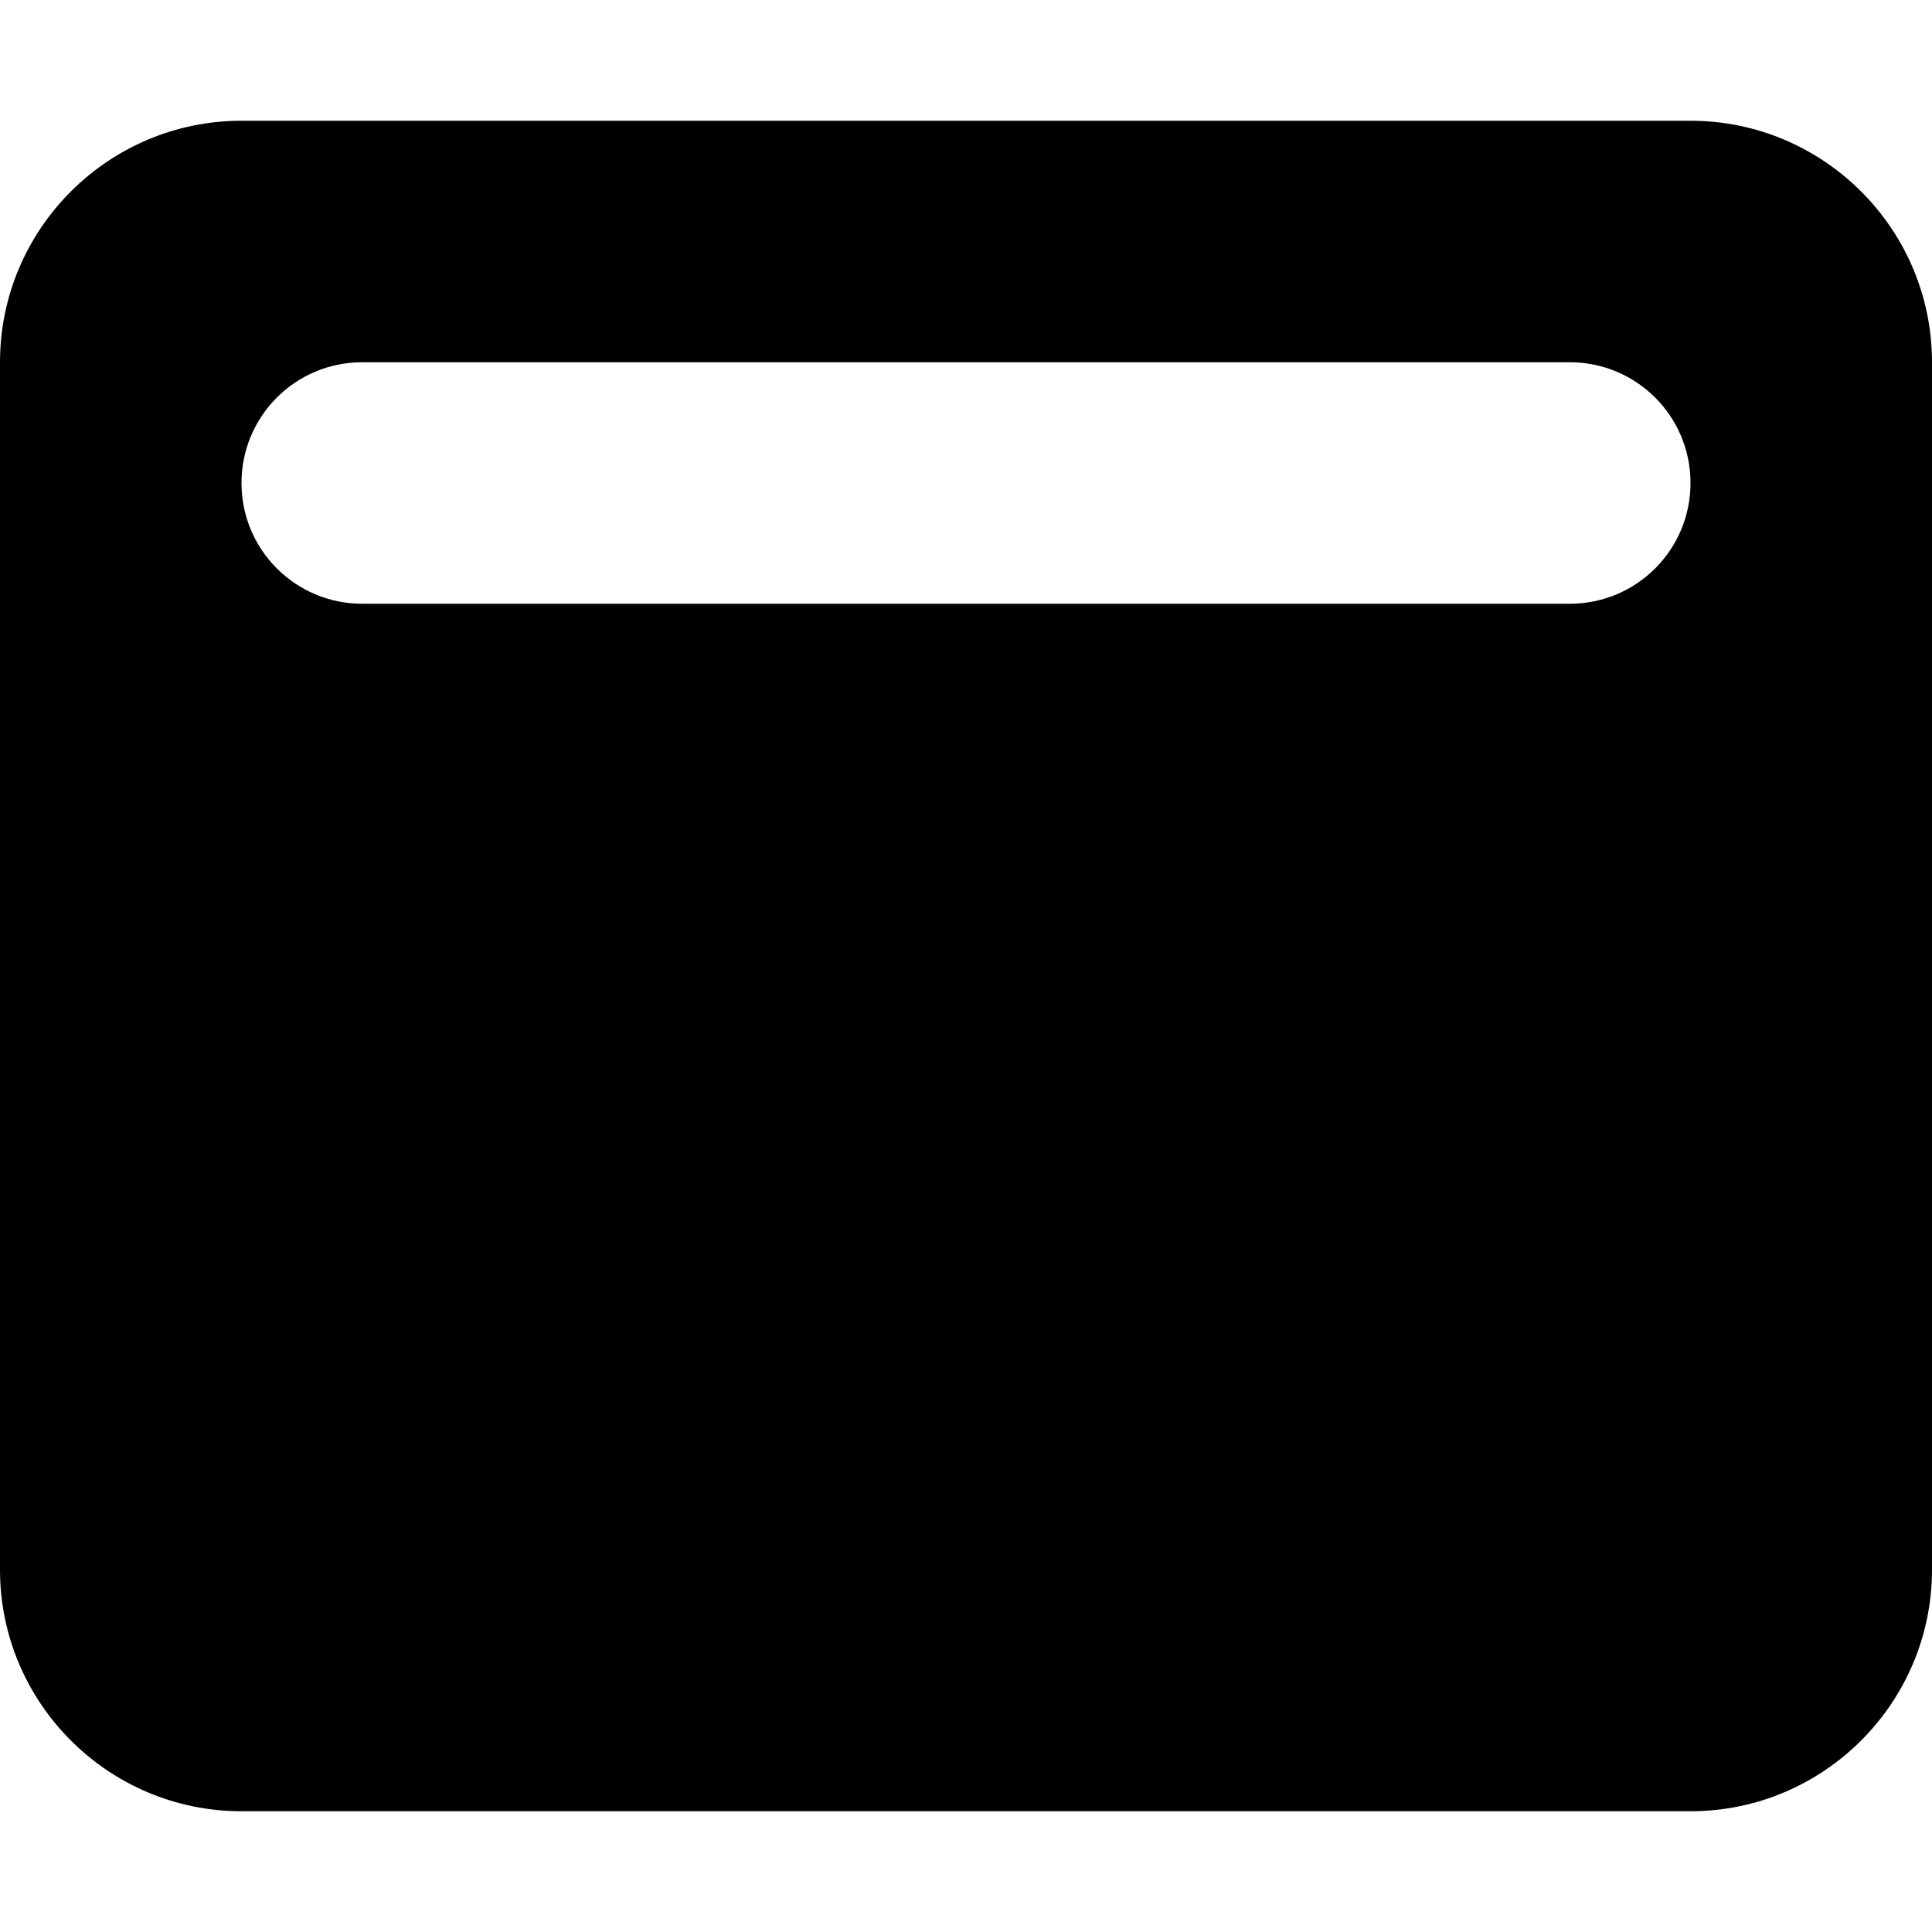
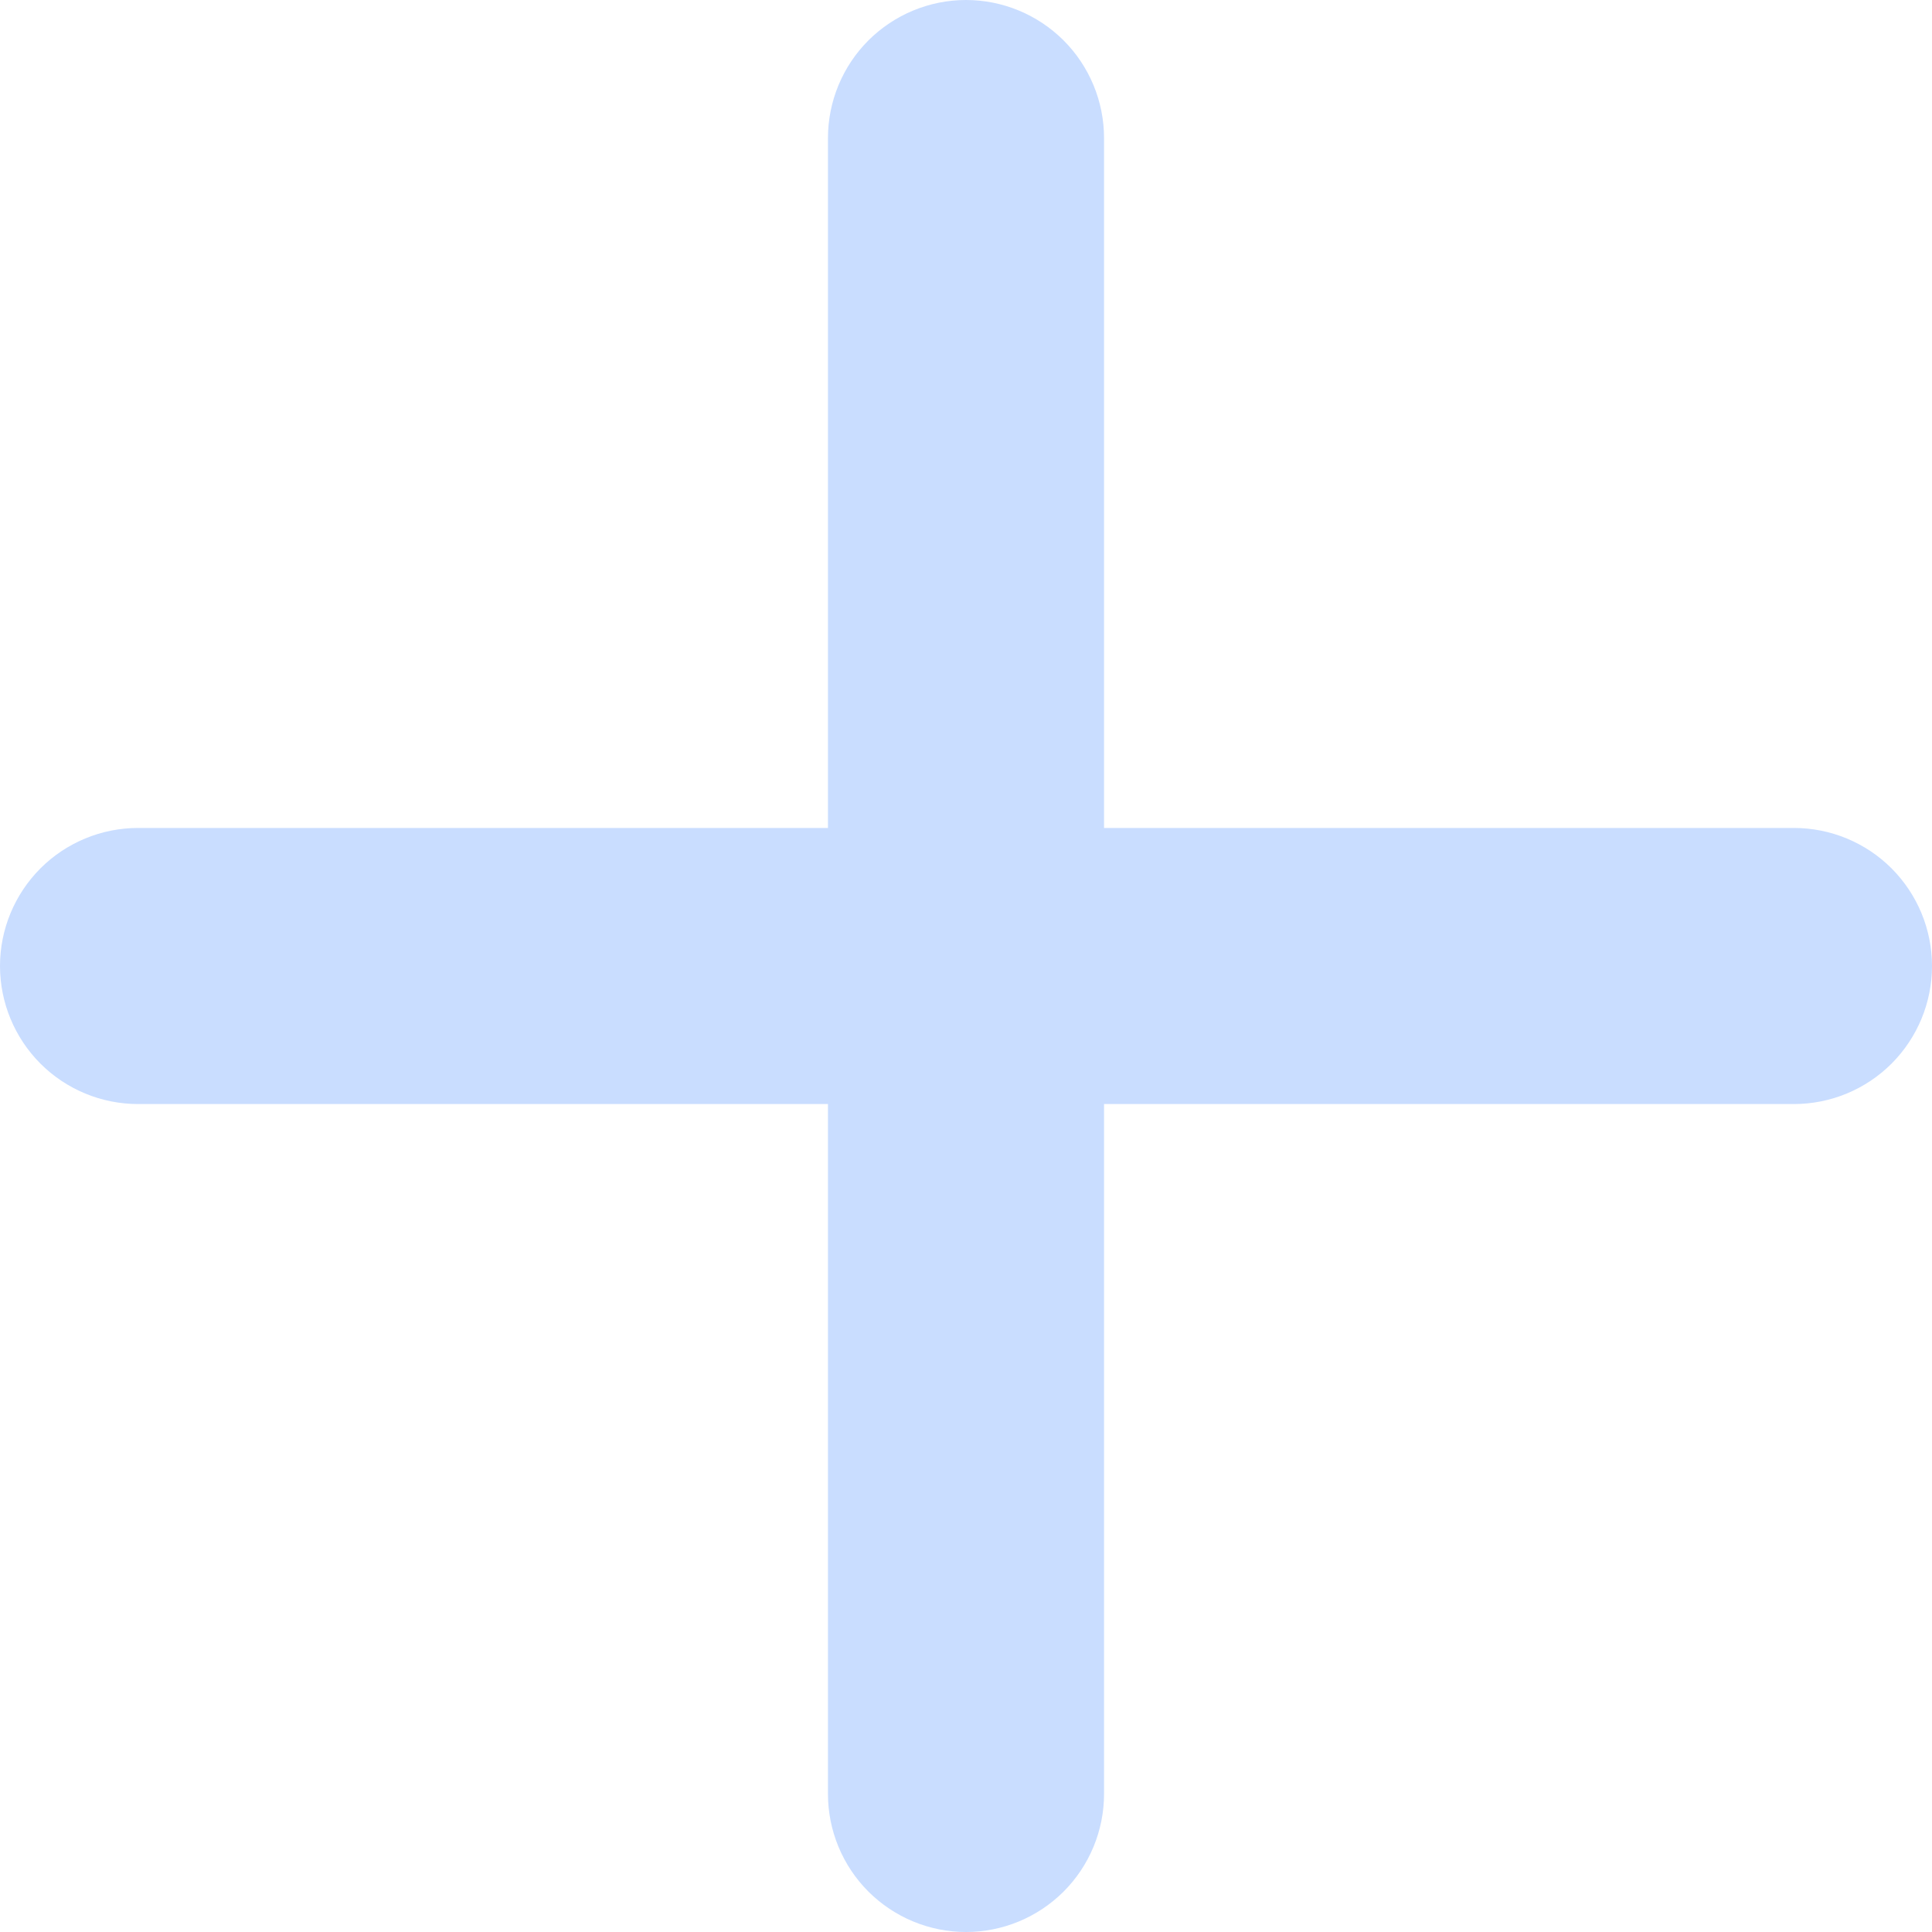
- <svg xmlns="http://www.w3.org/2000/svg" viewBox="0 0 512 512">
-   <path d="M64 32C28.7 32 0 60.7 0 96V416c0 35.3 28.7 64 64 64H448c35.3 0 64-28.7 64-64V96c0-35.3-28.7-64-64-64H64zM96 96H416c17.7 0 32 14.3 32 32s-14.3 32-32 32H96c-17.7 0-32-14.3-32-32s14.3-32 32-32z" />
+ <svg xmlns="http://www.w3.org/2000/svg" width="20" height="20" viewBox="0 0 20 20" fill="none">
+   <path d="M18.571 11.429H11.429V18.571C11.429 18.95 11.278 19.314 11.01 19.582C10.742 19.849 10.379 20 10 20C9.621 20 9.258 19.849 8.99 19.582C8.722 19.314 8.571 18.95 8.571 18.571V11.429H1.429C1.05 11.429 0.686 11.278 0.418 11.01C0.151 10.742 0 10.379 0 10C0 9.621 0.151 9.258 0.418 8.99C0.686 8.722 1.05 8.571 1.429 8.571H8.571V1.429C8.571 1.05 8.722 0.686 8.99 0.418C9.258 0.151 9.621 0 10 0C10.379 0 10.742 0.151 11.01 0.418C11.278 0.686 11.429 1.05 11.429 1.429V8.571H18.571C18.95 8.571 19.314 8.722 19.582 8.99C19.849 9.258 20 9.621 20 10C20 10.379 19.849 10.742 19.582 11.01C19.314 11.278 18.95 11.429 18.571 11.429Z" fill="#C9DDFF" />
</svg>
